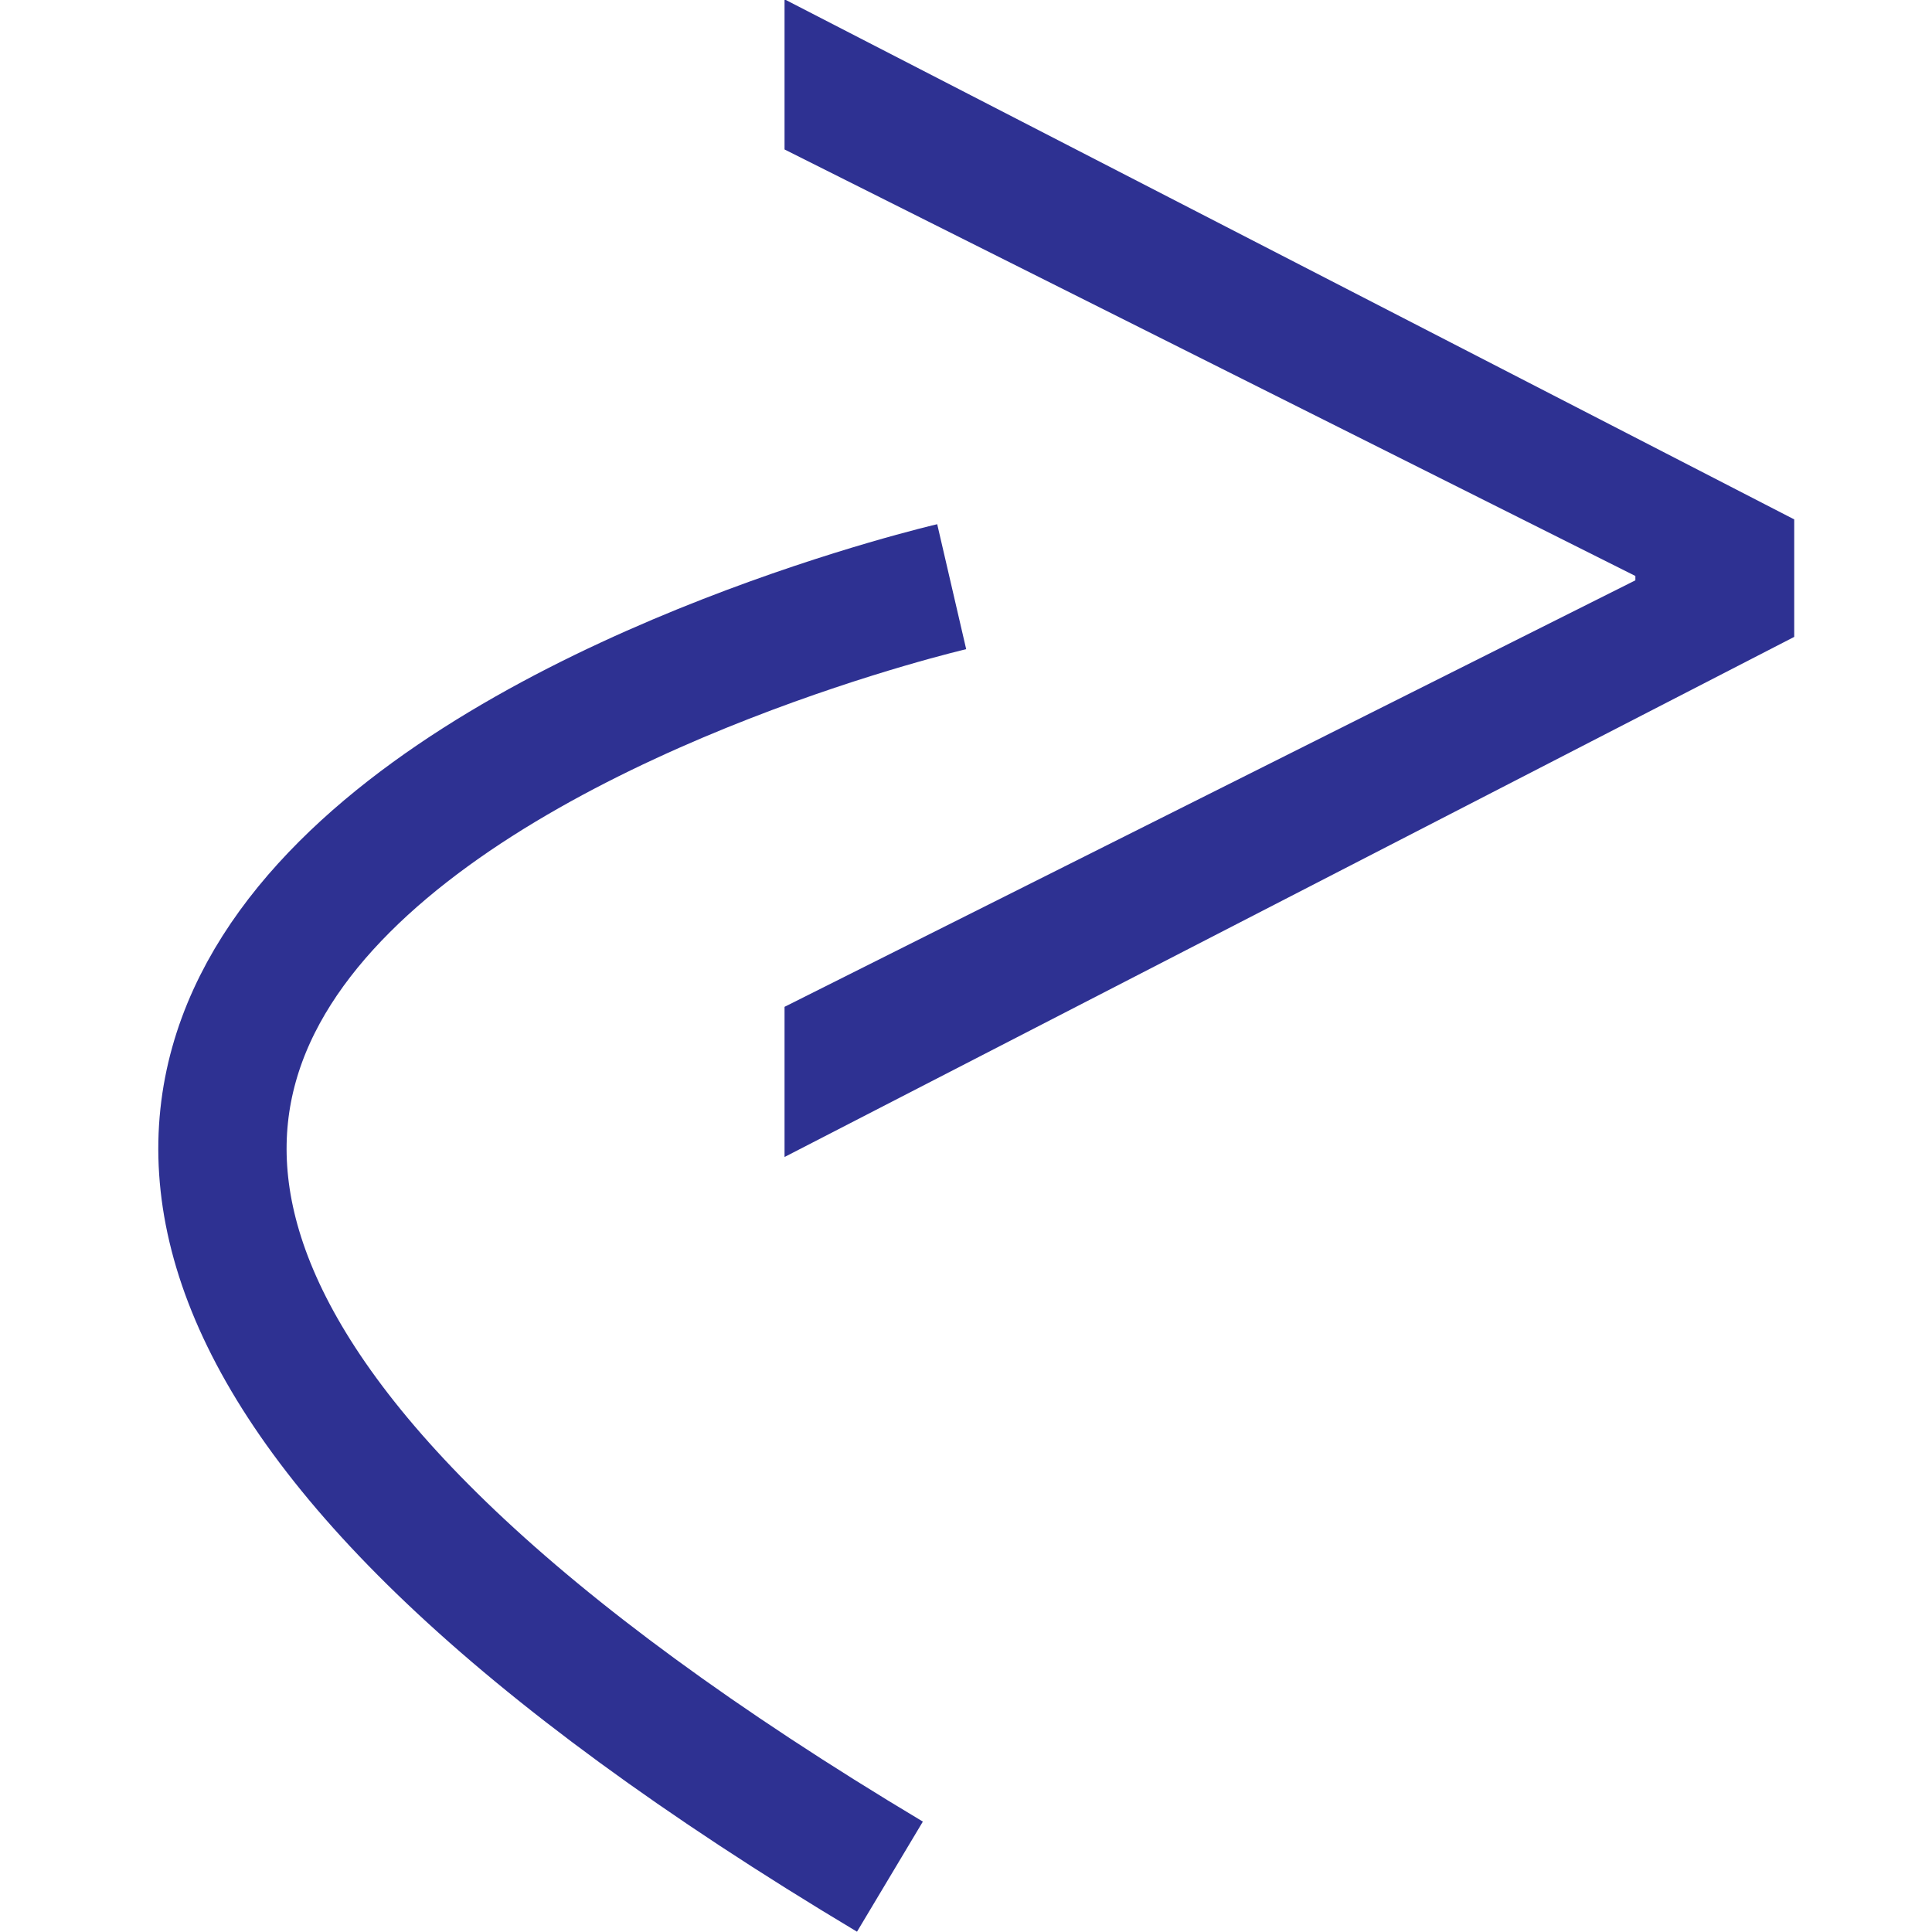
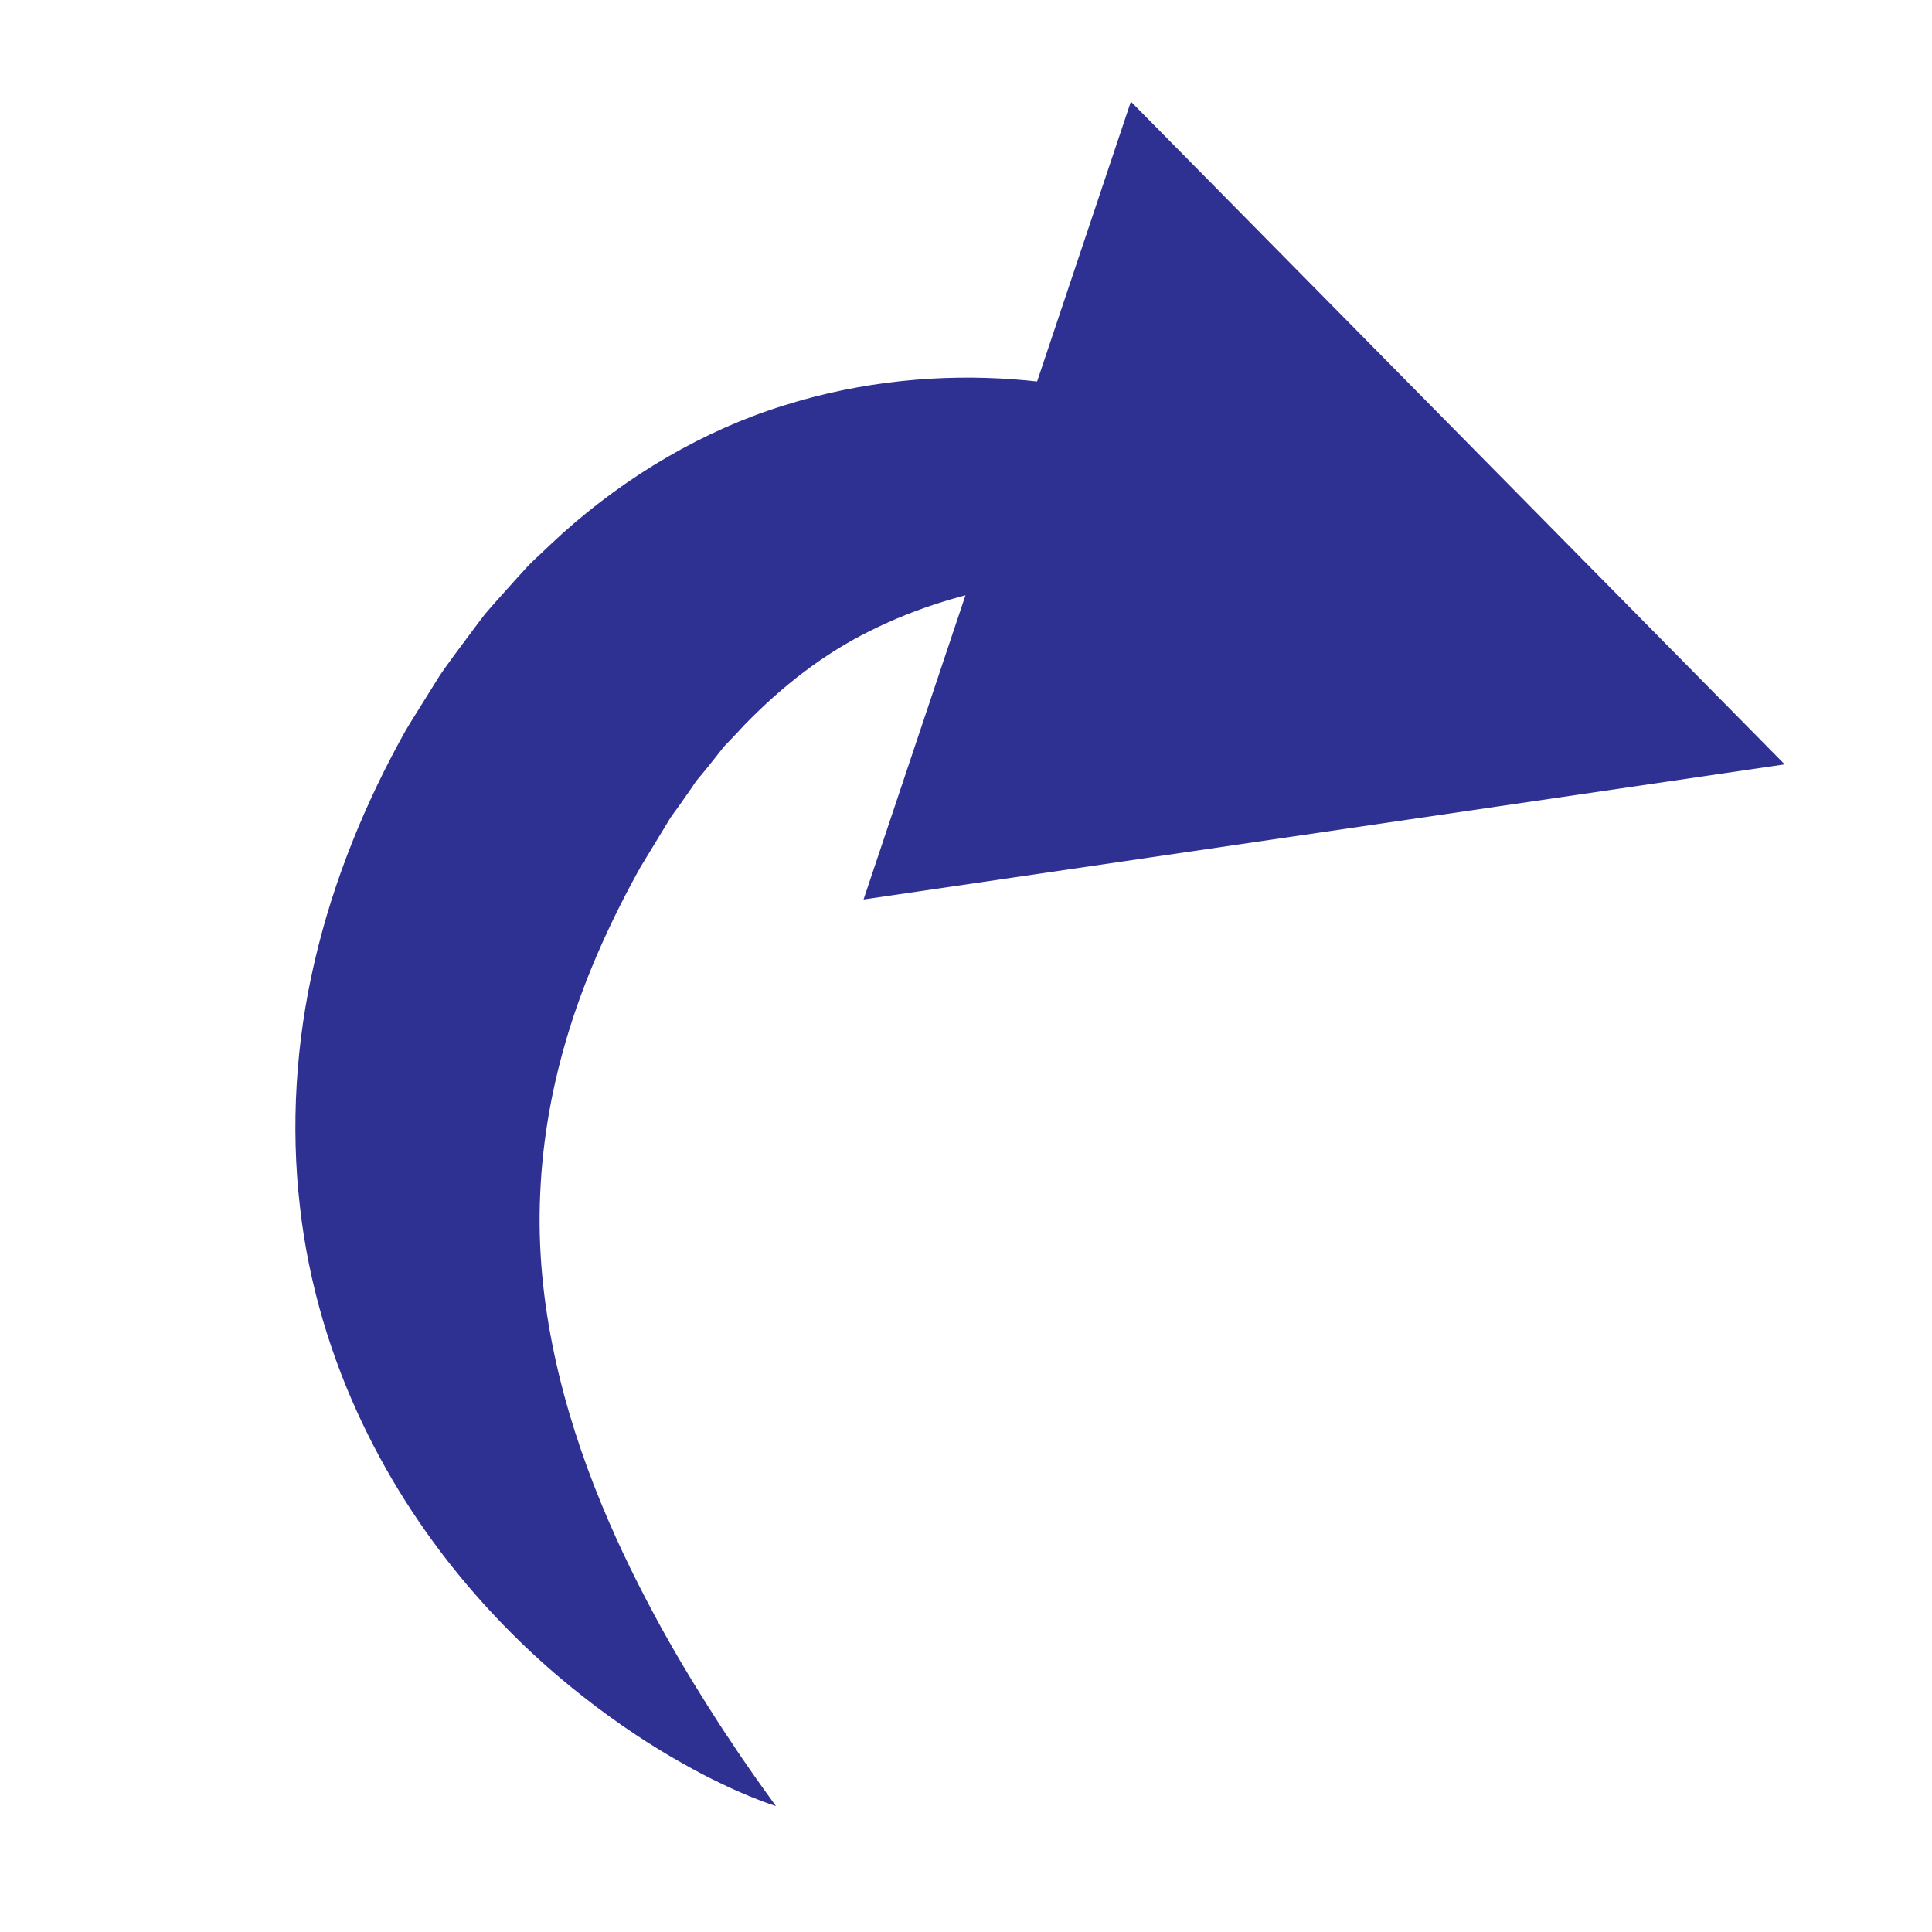
- <svg xmlns="http://www.w3.org/2000/svg" version="1.1" x="0px" y="0px" width="256px" height="256px" viewBox="0 0 256 256" enable-background="new 0 0 256 256" xml:space="preserve">
+ <svg xmlns="http://www.w3.org/2000/svg" version="1.1" id="Layer_1" x="0px" y="0px" width="256px" height="256px" viewBox="0 0 256 256" enable-background="new 0 0 256 256" xml:space="preserve">
  <g id="search" display="none">
-     <path display="inline" fill="none" stroke="#E6E6E6" stroke-width="25" stroke-miterlimit="10" d="M156.395,39.462   c32.164,32.167,32.164,84.318,0,116.48c-32.165,32.167-84.317,32.166-116.48,0c-32.167-32.162-32.167-84.314,0-116.48   C72.079,7.297,124.229,7.297,156.395,39.462z" />
+     <path display="inline" fill="none" stroke="#E6E6E6" stroke-width="25" stroke-miterlimit="10" d="M156.395,39.462   c32.164,32.167,32.164,84.318,0,116.479c-32.165,32.168-84.316,32.166-116.479,0c-32.167-32.161-32.167-84.313,0-116.479   C72.079,7.297,124.229,7.297,156.395,39.462z" />
    <line display="inline" fill="none" stroke="#E6E6E6" stroke-width="25" stroke-miterlimit="10" x1="244.896" y1="244.044" x2="158.374" y2="157.521" />
  </g>
  <g id="settings" display="none">
-     <line display="inline" fill="none" stroke="#E6E6E6" stroke-width="25" stroke-miterlimit="10" x1="84.675" y1="86.839" x2="176.599" y2="178.763" />
+     <line display="inline" fill="none" stroke="#E6E6E6" stroke-width="25" stroke-miterlimit="10" x1="84.675" y1="86.839" x2="176.6" y2="178.764" />
    <path display="inline" fill="none" stroke="#E6E6E6" stroke-width="25" stroke-miterlimit="10" d="M77.183,13.367   c23.255,23.255,25.938,44.446,2.683,67.701c-23.254,23.254-43,19.127-66.255-4.128" />
-     <path display="inline" fill="none" stroke="#E6E6E6" stroke-width="25" stroke-miterlimit="10" d="M180.899,244.229   c-23.255-23.255-25.938-44.445-2.683-67.7c23.254-23.254,43-19.127,66.255,4.128" />
+     <path display="inline" fill="none" stroke="#E6E6E6" stroke-width="25" stroke-miterlimit="10" d="M180.898,244.229   c-23.254-23.254-25.938-44.444-2.683-67.699c23.255-23.254,43-19.127,66.255,4.128" />
  </g>
  <g id="home" display="none">
-     <polygon display="inline" fill="#F2F2F2" points="254.614,118 127.477,0.21 0.337,118 1,118 1,254 46,254 46,178 107,178 107,254    256,254 256,118  " />
+     <polygon display="inline" fill="#F2F2F2" points="254.613,118 127.477,0.21 0.337,118 1,118 1,254 46,254 46,178 107,178 107,254    256,254 256,118  " />
  </g>
  <g id="online_x2F_offline" display="none">
    <circle display="inline" fill="#4BBC4B" cx="128.667" cy="127.333" r="128" />
-     <circle fill="#999999" cx="128.667" cy="127.333" r="128" />
+     <circle display="inline" fill="#999999" cx="128.667" cy="127.333" r="128" />
  </g>
  <g id="call" display="none">
-     <path display="inline" fill="none" stroke="#E6E6E6" stroke-width="48" stroke-miterlimit="10" d="M199.088,22.757   c32.879,32.878,47.752,58.19-42.016,147.956c-89.765,89.766-105.131,55.05-138.01,22.172" />
+     <path display="inline" fill="none" stroke="#E6E6E6" stroke-width="48" stroke-miterlimit="10" d="M199.088,22.757   c32.879,32.878,47.752,58.19-42.016,147.956c-89.765,89.766-105.131,55.051-138.01,22.172" />
  </g>
  <g id="undo" display="none">
    <g display="inline">
-       <path fill="#2E3192" d="M19.476,68.823L153.265-0.09v19.895L40.525,76.319v0.576l112.739,56.514v19.898L19.476,84.391V68.823z" />
+       <path fill="#2E3192" d="M58.453,83.658c0,0,0.774-0.983,2.393-2.667c0.806-0.848,1.822-1.87,3.065-3.019    c1.23-1.172,2.695-2.45,4.378-3.847c3.363-2.8,7.654-5.963,12.929-9.169c5.271-3.211,11.552-6.421,18.909-9.124    c7.348-2.694,15.83-4.824,25.311-5.519c9.448-0.694,19.972,0.157,30.476,3.484c10.517,3.256,20.68,9.249,29.179,16.853    c1.05,0.96,2.102,1.925,3.137,2.913c0.512,0.496,1.057,0.975,1.54,1.49l1.423,1.565l2.84,3.157l1.402,1.602l1.262,1.668    l2.517,3.355c0.826,1.125,1.715,2.233,2.401,3.415l2.189,3.501l1.089,1.756l0.543,0.878l0.271,0.44l0.136,0.22l0.067,0.11    c0.15,0.271-0.239-0.452,0.354,0.636l3.275,6.317c0.518,0.927,1.162,2.428,1.729,3.737l1.722,4.032l0.845,2.017    c0.253,0.663,0.461,1.31,0.692,1.965c0.437,1.311,0.873,2.62,1.309,3.927c0.923,2.583,1.541,5.312,2.199,7.987    c2.539,10.756,3.191,21.94,1.983,32.461c-1.162,10.544-4.236,20.328-8.261,28.768c-4.021,8.467-8.954,15.644-14.021,21.608    c-5.08,5.969-10.289,10.762-15.161,14.58c-4.871,3.823-9.372,6.717-13.199,8.859c-1.905,1.08-3.635,1.981-5.179,2.701    c-1.518,0.749-2.854,1.312-3.936,1.755c-2.164,0.888-3.367,1.237-3.367,1.237s0.721-1.002,2.071-2.88    c0.66-0.938,1.465-2.094,2.391-3.45c0.467-0.674,0.952-1.409,1.466-2.193c0.523-0.772,1.077-1.589,1.634-2.475    c2.256-3.509,4.901-7.752,7.608-12.669c2.696-4.921,5.498-10.48,7.989-16.571c2.493-6.085,4.678-12.692,6.144-19.595    c1.475-6.902,2.221-14.088,1.884-21.337c-0.3-7.252-1.615-14.562-3.885-21.855c-0.632-1.813-1.075-3.664-1.885-5.464l-1.072-2.724    c-0.175-0.452-0.337-0.926-0.52-1.36l-0.583-1.226l-1.139-2.463c-0.407-0.848-0.63-1.558-1.279-2.699l-3.337-6.285    c0.559,1.023,0.127,0.238,0.239,0.445l-0.05-0.079l-0.098-0.159l-0.195-0.318l-0.39-0.636l-0.777-1.274l-1.543-2.555    c-0.489-0.883-1.087-1.628-1.632-2.432l-1.655-2.386c-2.273-3.09-4.633-6.007-7.169-8.61c-2.51-2.642-5.187-4.957-7.958-7.076    l-0.509-0.417l-0.541-0.356l-1.078-0.716c-0.718-0.488-1.433-0.975-2.146-1.46c-1.513-0.802-2.967-1.733-4.498-2.503    c-6.126-3.064-12.808-5.075-19.645-6.201c-6.833-1.128-13.775-1.404-20.345-1.155c-6.578,0.237-12.784,0.947-18.354,1.753    c-5.57,0.822-10.492,1.793-14.581,2.656c-2.052,0.458-3.884,0.868-5.478,1.224c-1.608,0.386-2.977,0.714-4.086,0.98    C59.649,83.355,58.453,83.658,58.453,83.658z" />
    </g>
-     <path display="inline" fill="none" stroke="#2E3192" stroke-width="17" stroke-miterlimit="10" d="M131.115,77.74   c0,0,211.852,49.109,8.185,170.926" />
  </g>
-   <g id="redo">
-     <g>
-       <path fill="#2E3192" d="M237.744,84.391l-133.788,68.917v-19.898l112.739-56.514v-0.576L103.956,19.805V-0.09l133.788,68.913    V84.391z" />
+   <polygon display="none" fill="#2E3192" points="145.28,119.186 23.224,101.283 109.858,13.46 " />
+   <g id="redo" display="none">
+     <g display="inline">
+       <path fill="#2E3192" d="M237.744,84.391l-133.788,68.917V133.41l112.739-56.514V76.32L103.956,19.805V-0.09l133.788,68.913V84.391    L237.744,84.391z" />
    </g>
-     <path fill="none" stroke="#2E3192" stroke-width="17" stroke-miterlimit="10" d="M126.105,77.74c0,0-211.852,49.109-8.185,170.926" />
+     <path display="inline" fill="none" stroke="#2E3192" stroke-width="17" stroke-miterlimit="10" d="M126.105,77.74   c0,0-211.852,49.109-8.185,170.926" />
  </g>
  <g id="thickness" display="none">
    <circle display="inline" cx="77.054" cy="132.36" r="77.388" />
-     <circle display="inline" cx="158.36" cy="132.36" r="97.306" />
+     <circle display="inline" cx="158.359" cy="132.36" r="97.306" />
  </g>
  <g id="anocheck" display="none">
    <circle display="inline" fill="#E6E6E6" cx="128" cy="128" r="128" />
    <polygon display="inline" fill="#96FF80" points="78.462,213.783 195.359,32.769 211.861,58.323 94.966,239.338  " />
    <polygon display="inline" fill="#96FF80" points="46.144,114.757 110.781,214.848 94.966,239.338 30.329,139.248  " />
  </g>
  <g id="anocross" display="none">
    <circle display="inline" fill="#E6E6E6" cx="128" cy="128" r="128" />
-     <polygon display="inline" fill="#51A8CE" points="42.634,193.955 201.57,32 213.181,61.857 54.244,223.813  " />
+     <polygon display="inline" fill="#51A8CE" points="42.634,193.955 201.57,32 213.182,61.857 54.244,223.813  " />
    <polygon display="inline" fill="#51A8CE" points="61.857,42.634 223.813,201.57 193.955,213.178 32,54.243  " />
  </g>
+   <g id="undo_1_">
+     <g>
+       <path fill="#2E3192" d="M102.812,239.31c0,0-1.202-0.352-3.363-1.242c-1.081-0.445-2.415-1.009-3.931-1.76    c-1.542-0.722-3.271-1.624-5.173-2.707c-3.823-2.146-8.32-5.041-13.185-8.868c-4.869-3.819-10.072-8.613-15.148-14.581    c-5.063-5.965-9.993-13.139-14.013-21.601c-4.023-8.436-7.098-18.214-8.265-28.752c-1.22-10.517-0.56-21.696,1.968-32.451    c2.499-10.776,6.751-21.087,12.028-30.517l0.57-0.955l0.235-0.377l0.471-0.755l0.942-1.51l1.883-3.018    c0.52-0.905,1.53-2.272,2.392-3.448l2.684-3.611l1.354-1.789l1.401-1.604l2.836-3.162l1.423-1.565    c0.483-0.516,1.028-0.994,1.54-1.491c1.039-0.984,2.078-1.963,3.132-2.919c8.495-7.614,18.667-13.603,29.184-16.871    c10.508-3.333,21.039-4.188,30.491-3.495c9.485,0.694,17.972,2.826,25.322,5.524c7.359,2.706,13.641,5.921,18.912,9.136    c5.273,3.213,9.563,6.379,12.925,9.185c1.682,1.401,3.146,2.68,4.376,3.854c1.241,1.151,2.257,2.174,3.062,3.024    c1.616,1.687,2.39,2.672,2.39,2.672s-1.197-0.301-3.442-0.865c-1.11-0.265-2.479-0.591-4.089-0.974    c-1.595-0.354-3.428-0.761-5.481-1.216c-4.09-0.857-9.013-1.825-14.584-2.64c-5.571-0.803-11.776-1.506-18.353-1.741    c-6.567-0.245-13.505,0.033-20.333,1.16c-6.833,1.126-13.508,3.133-19.63,6.19c-6.149,3.028-11.663,7.303-16.725,12.51    c-0.612,0.681-1.242,1.343-1.875,2.002c-0.311,0.337-0.645,0.642-0.94,1.004l-0.873,1.109c-0.586,0.736-1.165,1.477-1.766,2.2    l-0.903,1.083l-0.73,1.077l-1.489,2.13c-0.509,0.753-0.985,1.241-1.641,2.399l-1.849,3.039l-0.925,1.52l-0.462,0.76l-0.231,0.38    l-0.118,0.189l-0.059,0.094c0.132-0.224-0.379,0.635,0.282-0.479c-3.996,7.129-7.282,14.392-9.558,21.687    c-2.281,7.294-3.588,14.61-3.9,21.865c-0.341,7.255,0.404,14.446,1.879,21.353c1.467,6.907,3.655,13.517,6.152,19.603    c2.495,6.092,5.302,11.65,8.002,16.57c2.713,4.913,5.362,9.154,7.622,12.659c0.558,0.886,1.113,1.7,1.638,2.472    c0.513,0.785,1.001,1.519,1.468,2.191c0.928,1.354,1.734,2.509,2.396,3.445C102.09,238.31,102.812,239.31,102.812,239.31z" />
+     </g>
+   </g>
+   <polygon fill="#2E3192" points="114.425,119.186 236.48,101.283 149.847,13.46 " />
</svg>
